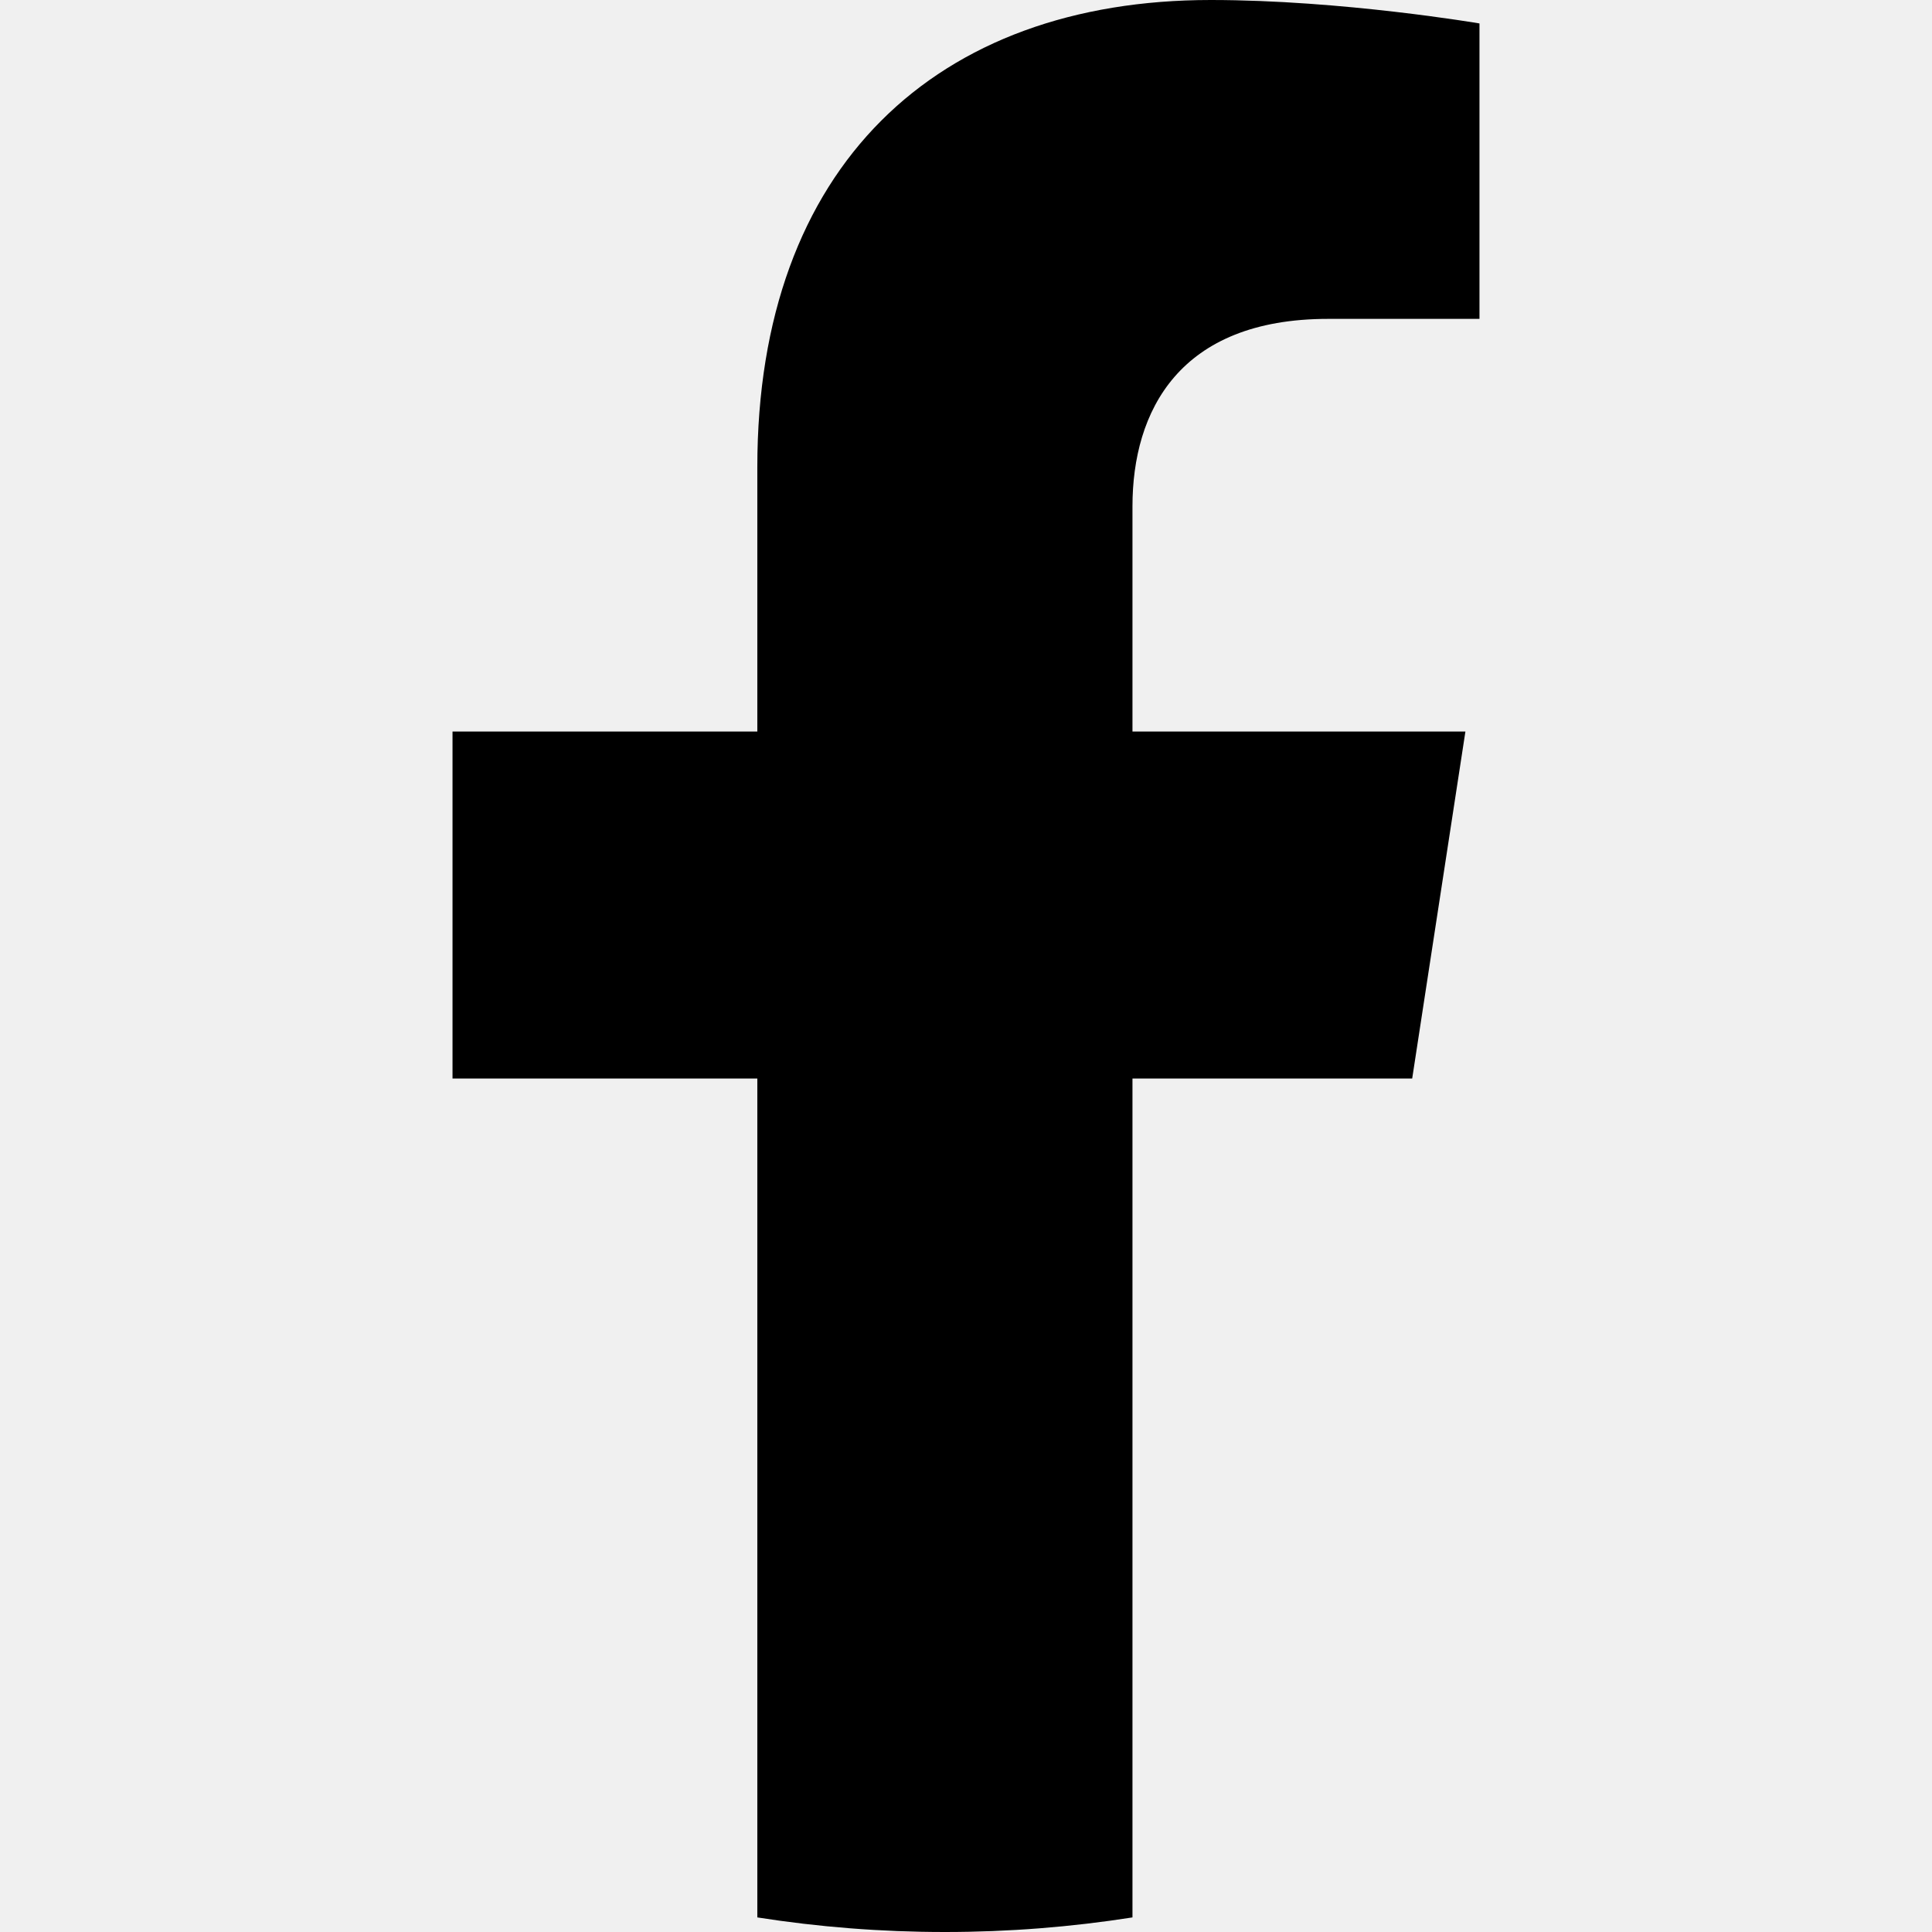
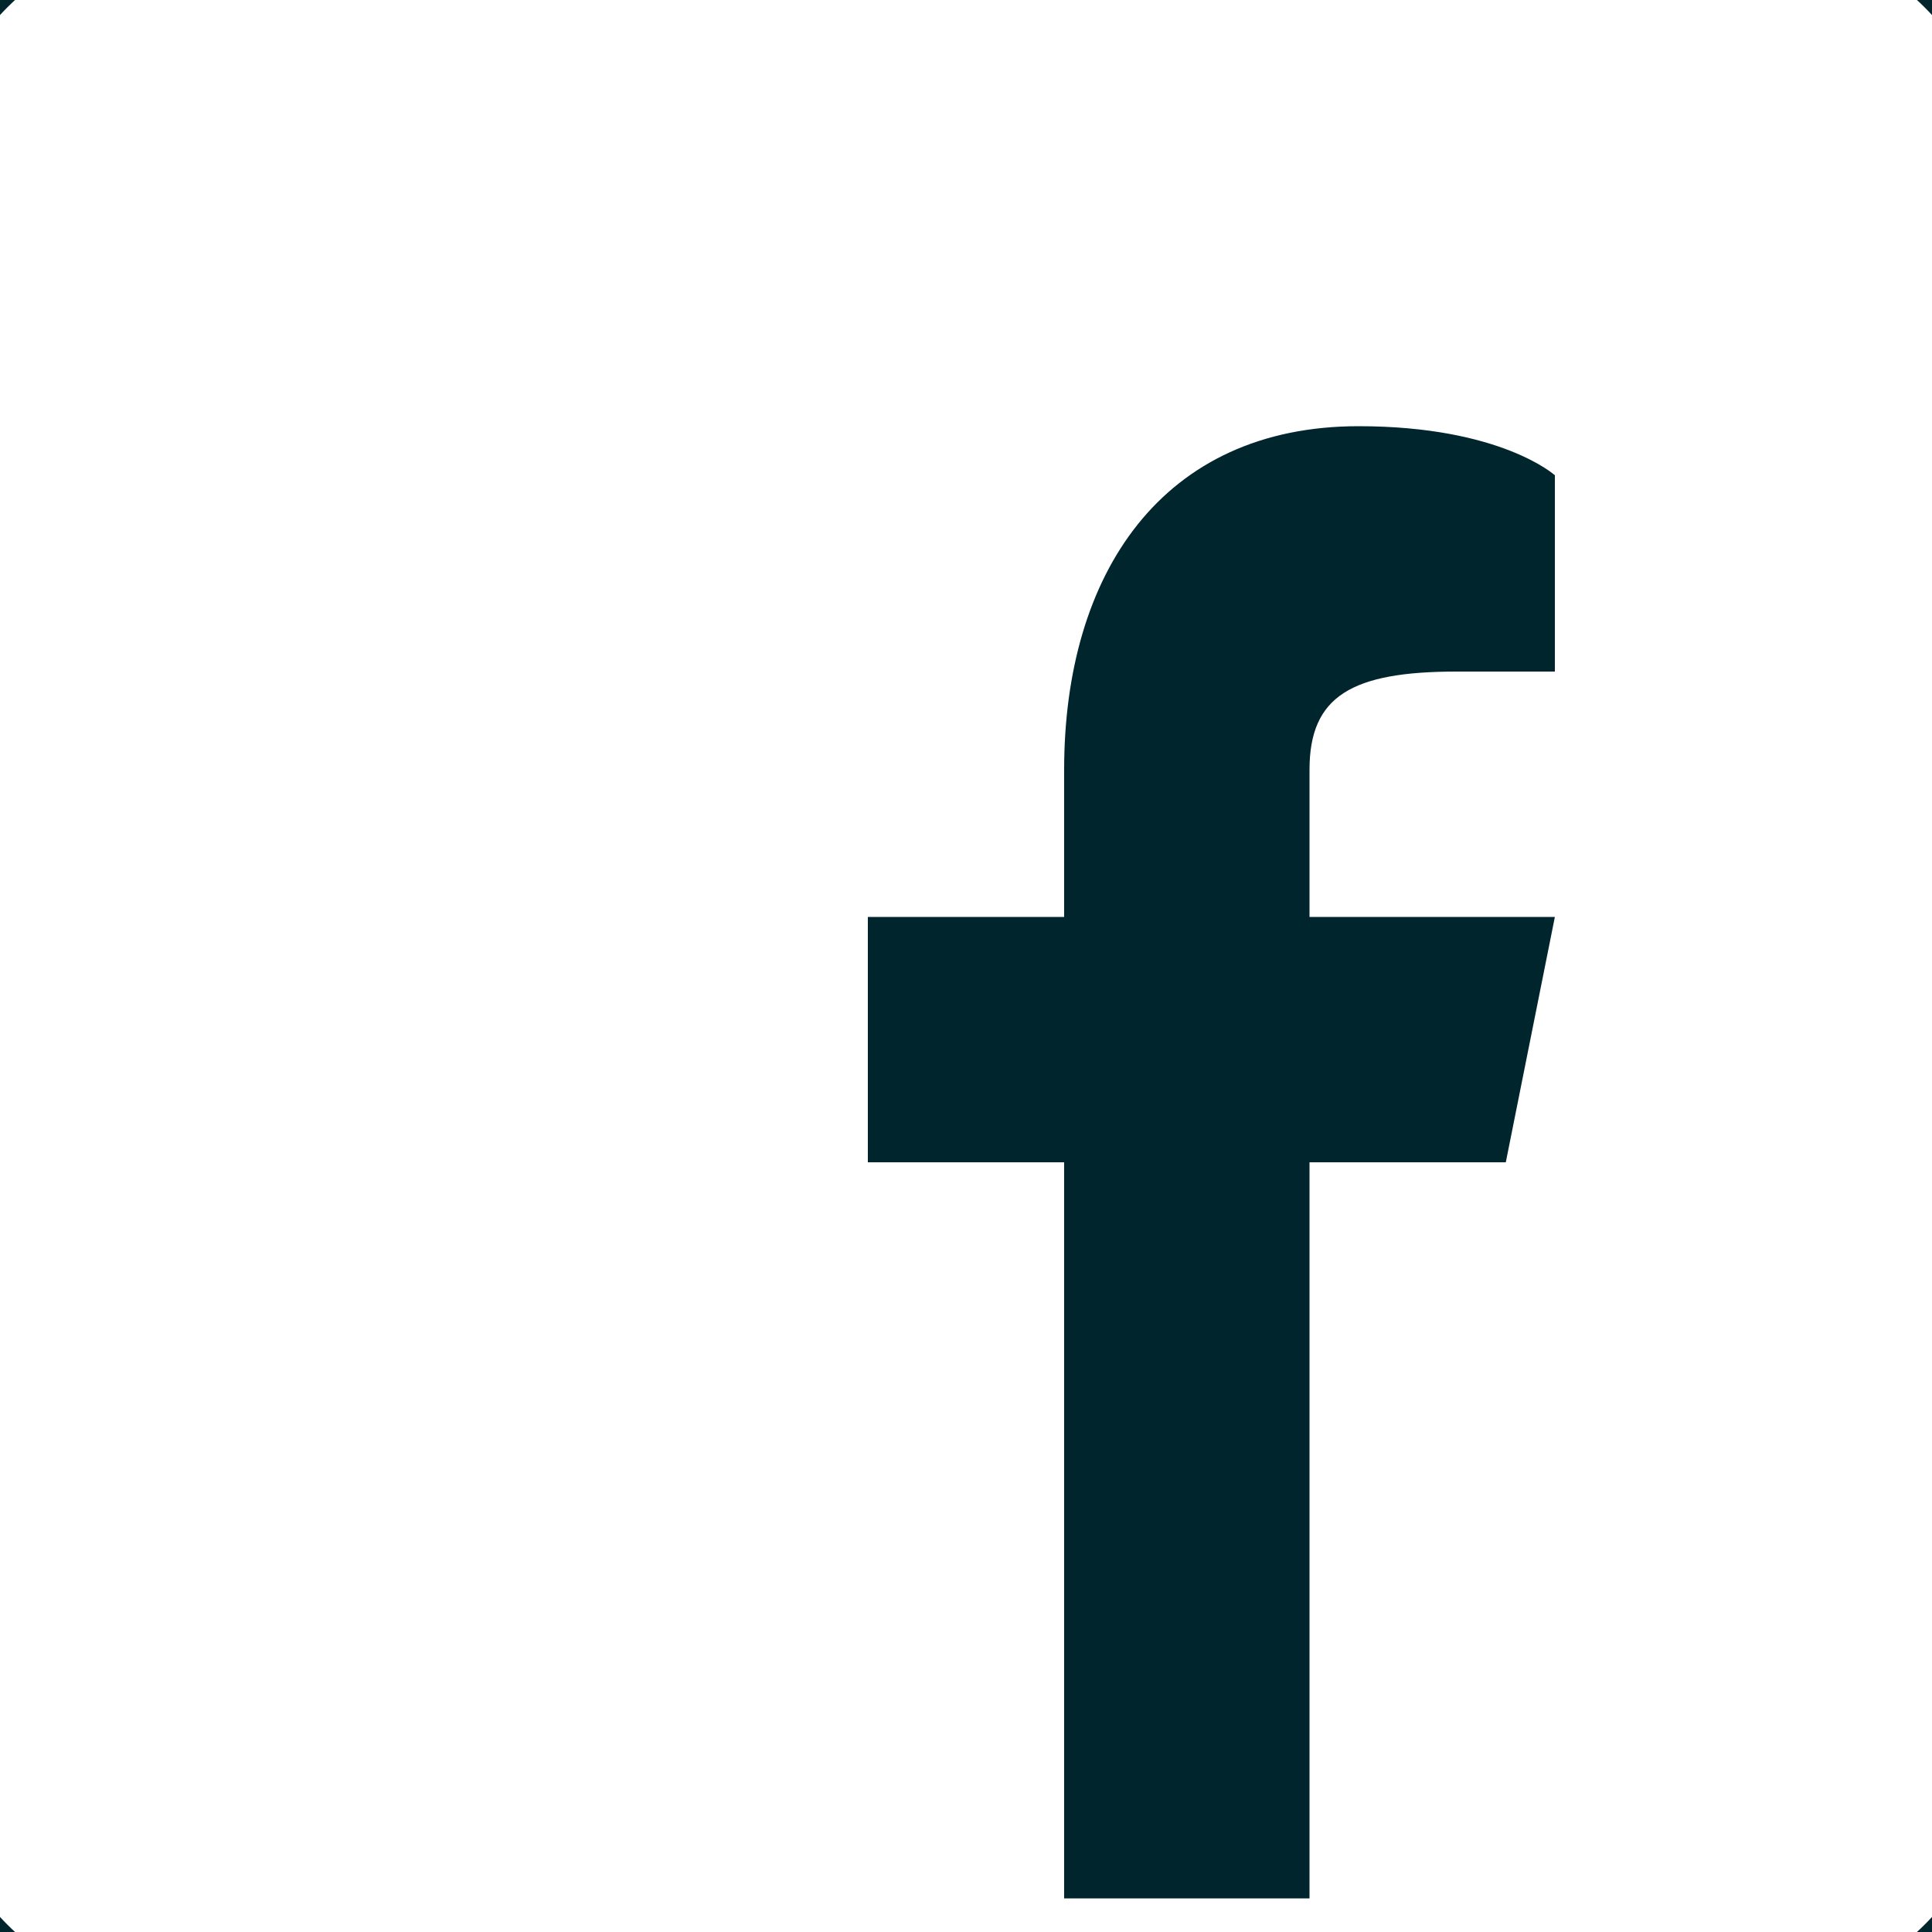
- <svg xmlns="http://www.w3.org/2000/svg" height="100%" style="fill-rule:evenodd;clip-rule:evenodd;stroke-linejoin:round;stroke-miterlimit:2;" version="1.1" viewBox="0 0 512 512" width="100%" xml:space="preserve">
-   <path d="M374.244,285.825l14.105,-91.961l-88.233,0l0,-59.677c0,-25.159 12.325,-49.682 51.845,-49.682l40.116,0l0,-78.291c0,0 -36.407,-6.214 -71.213,-6.214c-72.67,0 -120.165,44.042 -120.165,123.775l0,70.089l-80.777,0l0,91.961l80.777,0l0,222.31c16.197,2.541 32.798,3.865 49.709,3.865c16.911,0 33.511,-1.324 49.708,-3.865l0,-222.31l74.128,0Z" style="fill-rule:nonzero;" />
+ <svg xmlns="http://www.w3.org/2000/svg" viewBox="0,0,256,256" width="50px" height="50px" fill-rule="nonzero">
+   <g transform="translate(-34.56,-34.56) scale(1.27,1.27)">
+     <g fill="#00252d" fill-rule="nonzero" stroke="none" stroke-width="1" stroke-linecap="butt" stroke-linejoin="miter" stroke-miterlimit="10" stroke-dasharray="" stroke-dashoffset="0" font-family="none" font-weight="none" font-size="none" text-anchor="none" style="mix-blend-mode: normal">
+       <path d="M27.213,228.787v-201.575h201.575v201.575z" id="bgRectangle" />
+     </g>
+     <g fill="#ffffff" fill-rule="nonzero" stroke="none" stroke-width="1" stroke-linecap="butt" stroke-linejoin="miter" stroke-miterlimit="10" stroke-dasharray="" stroke-dashoffset="0" font-family="none" font-weight="none" font-size="none" text-anchor="none" style="mix-blend-mode: normal">
+       <g transform="scale(5.12,5.12)">
+         <path d="M41,4h-32c-2.76,0 -5,2.24 -5,5v32c0,2.76 2.24,5 5,5h32c2.76,0 5,-2.24 5,-5v-32c0,-2.76 -2.24,-5 -5,-5zM37,19h-2c-2.14,0 -3,0.5 -3,2v3h5l-1,5h-4v15h-5v-15h-4v-5h4v-3c0,-4 2,-7 6,-7c2.9,0 4,1 4,1z" />
+       </g>
+     </g>
+   </g>
</svg>
